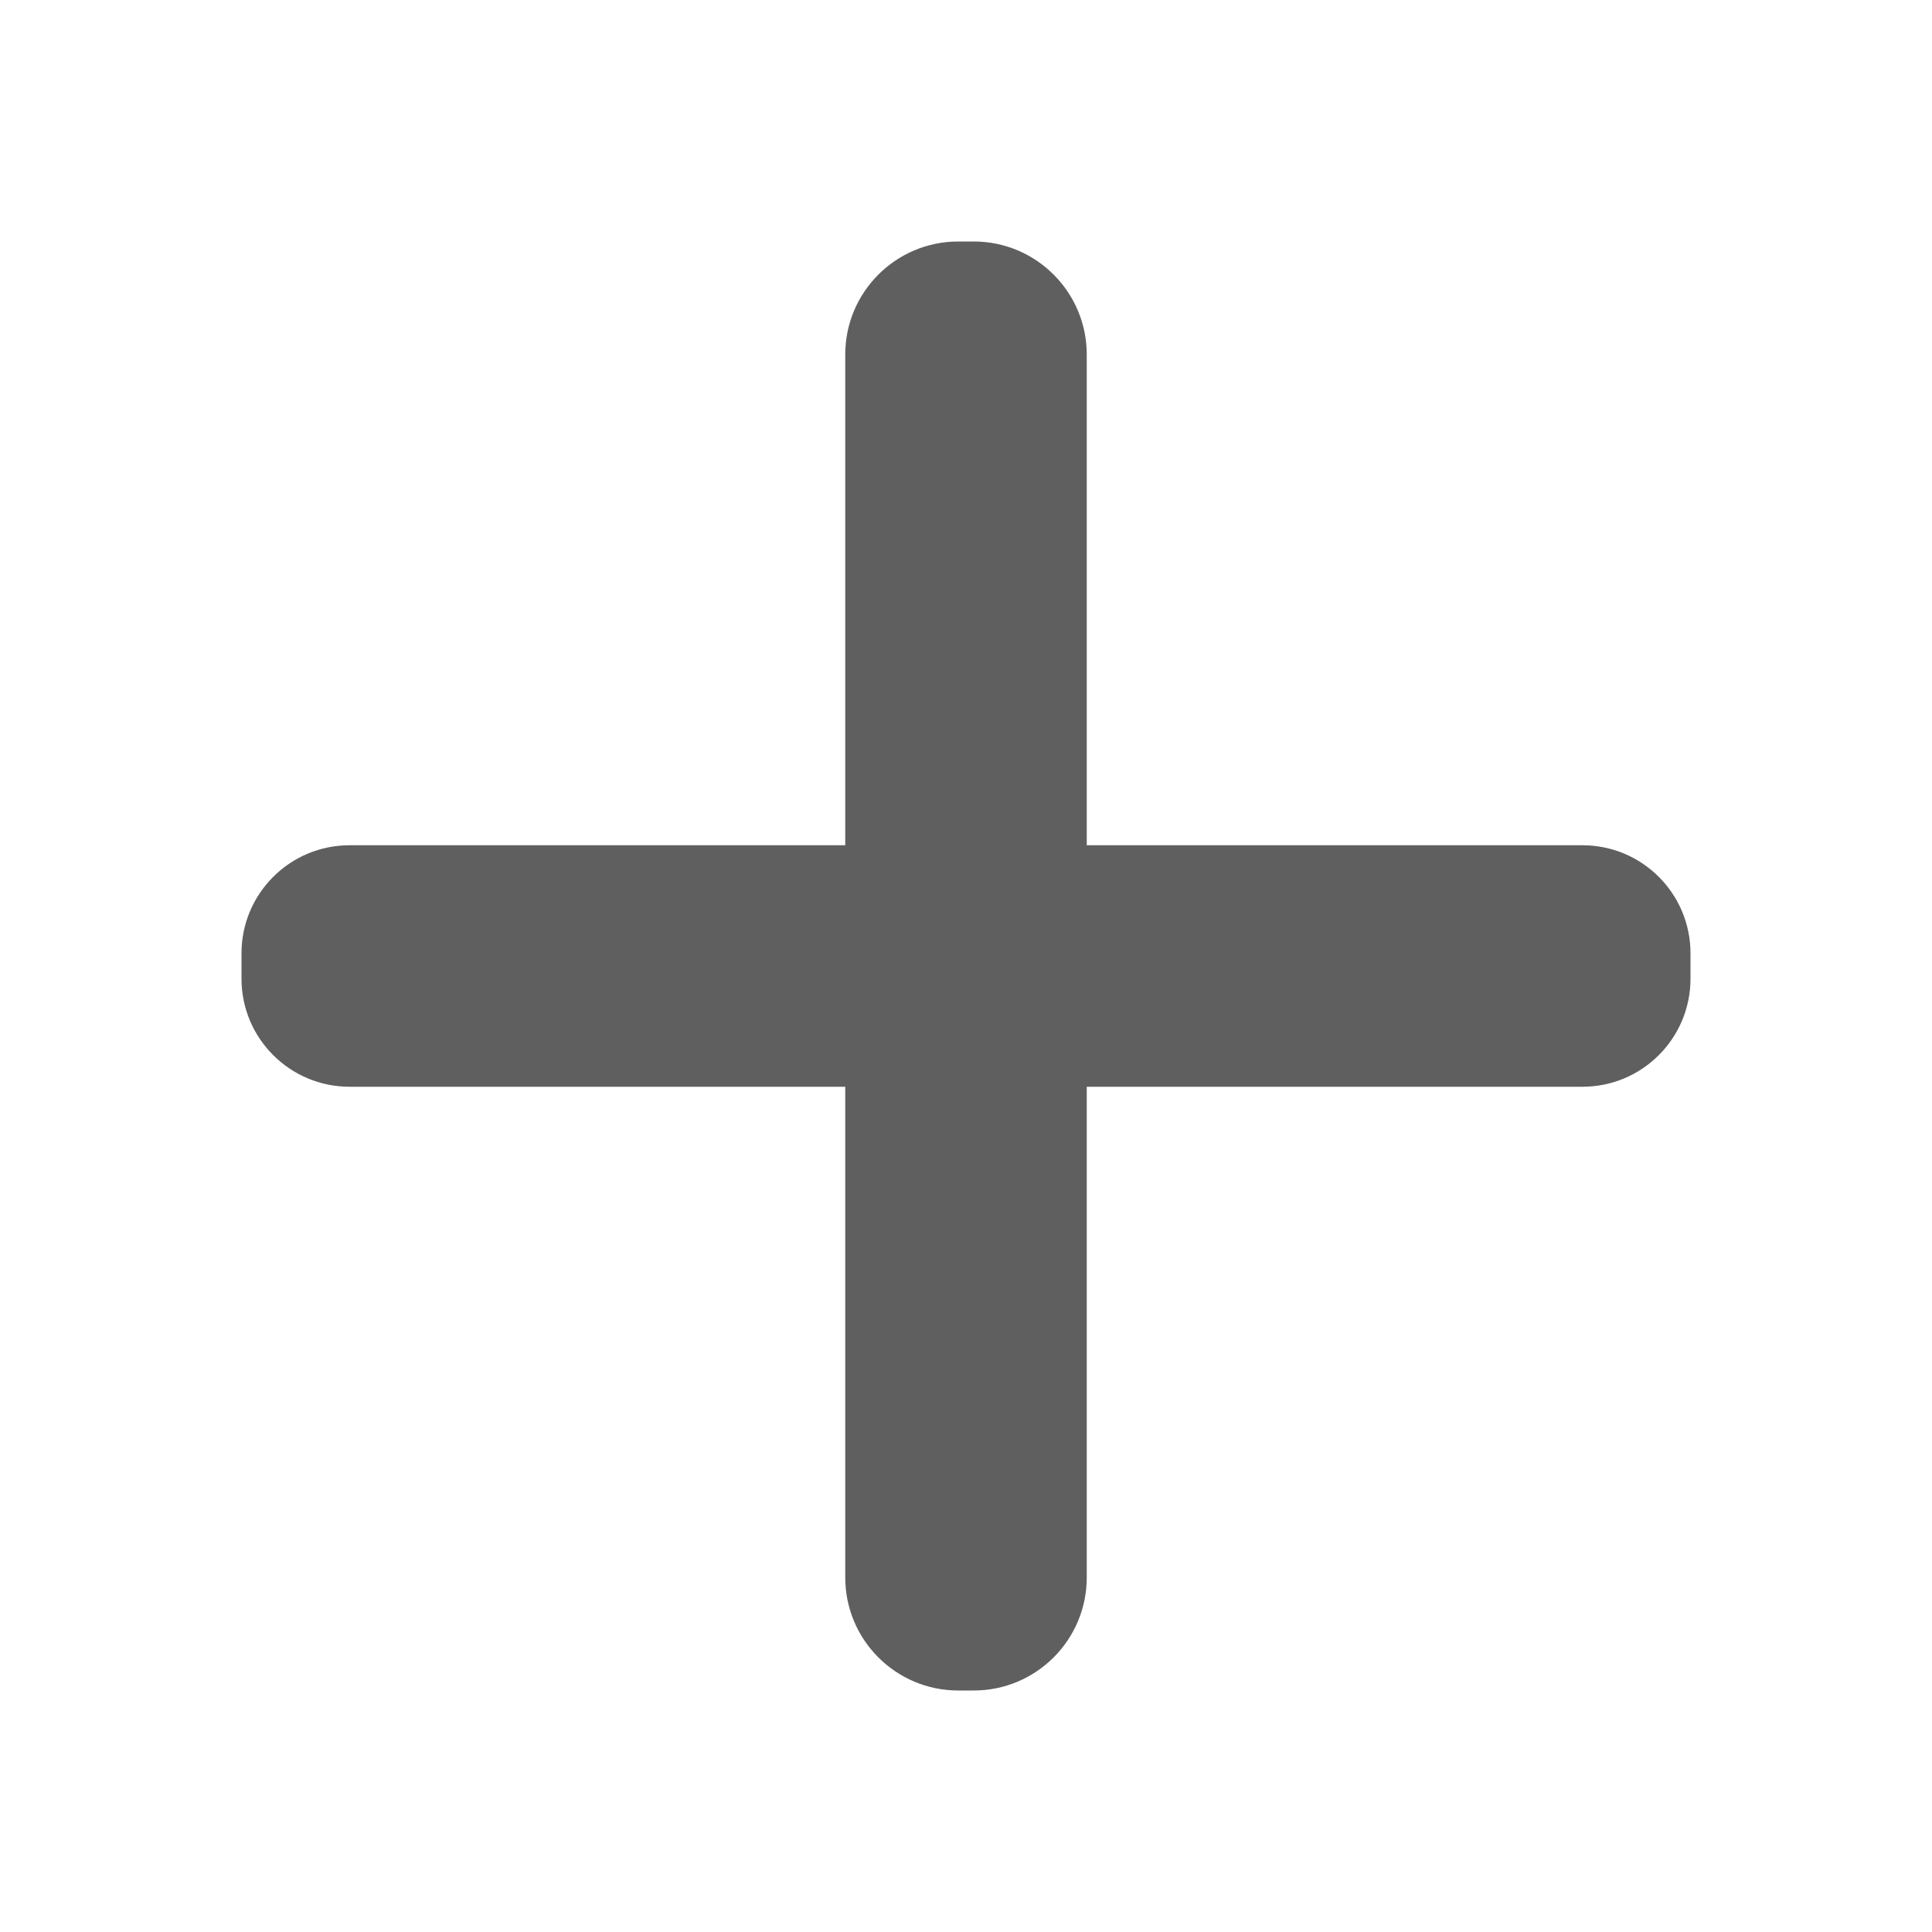
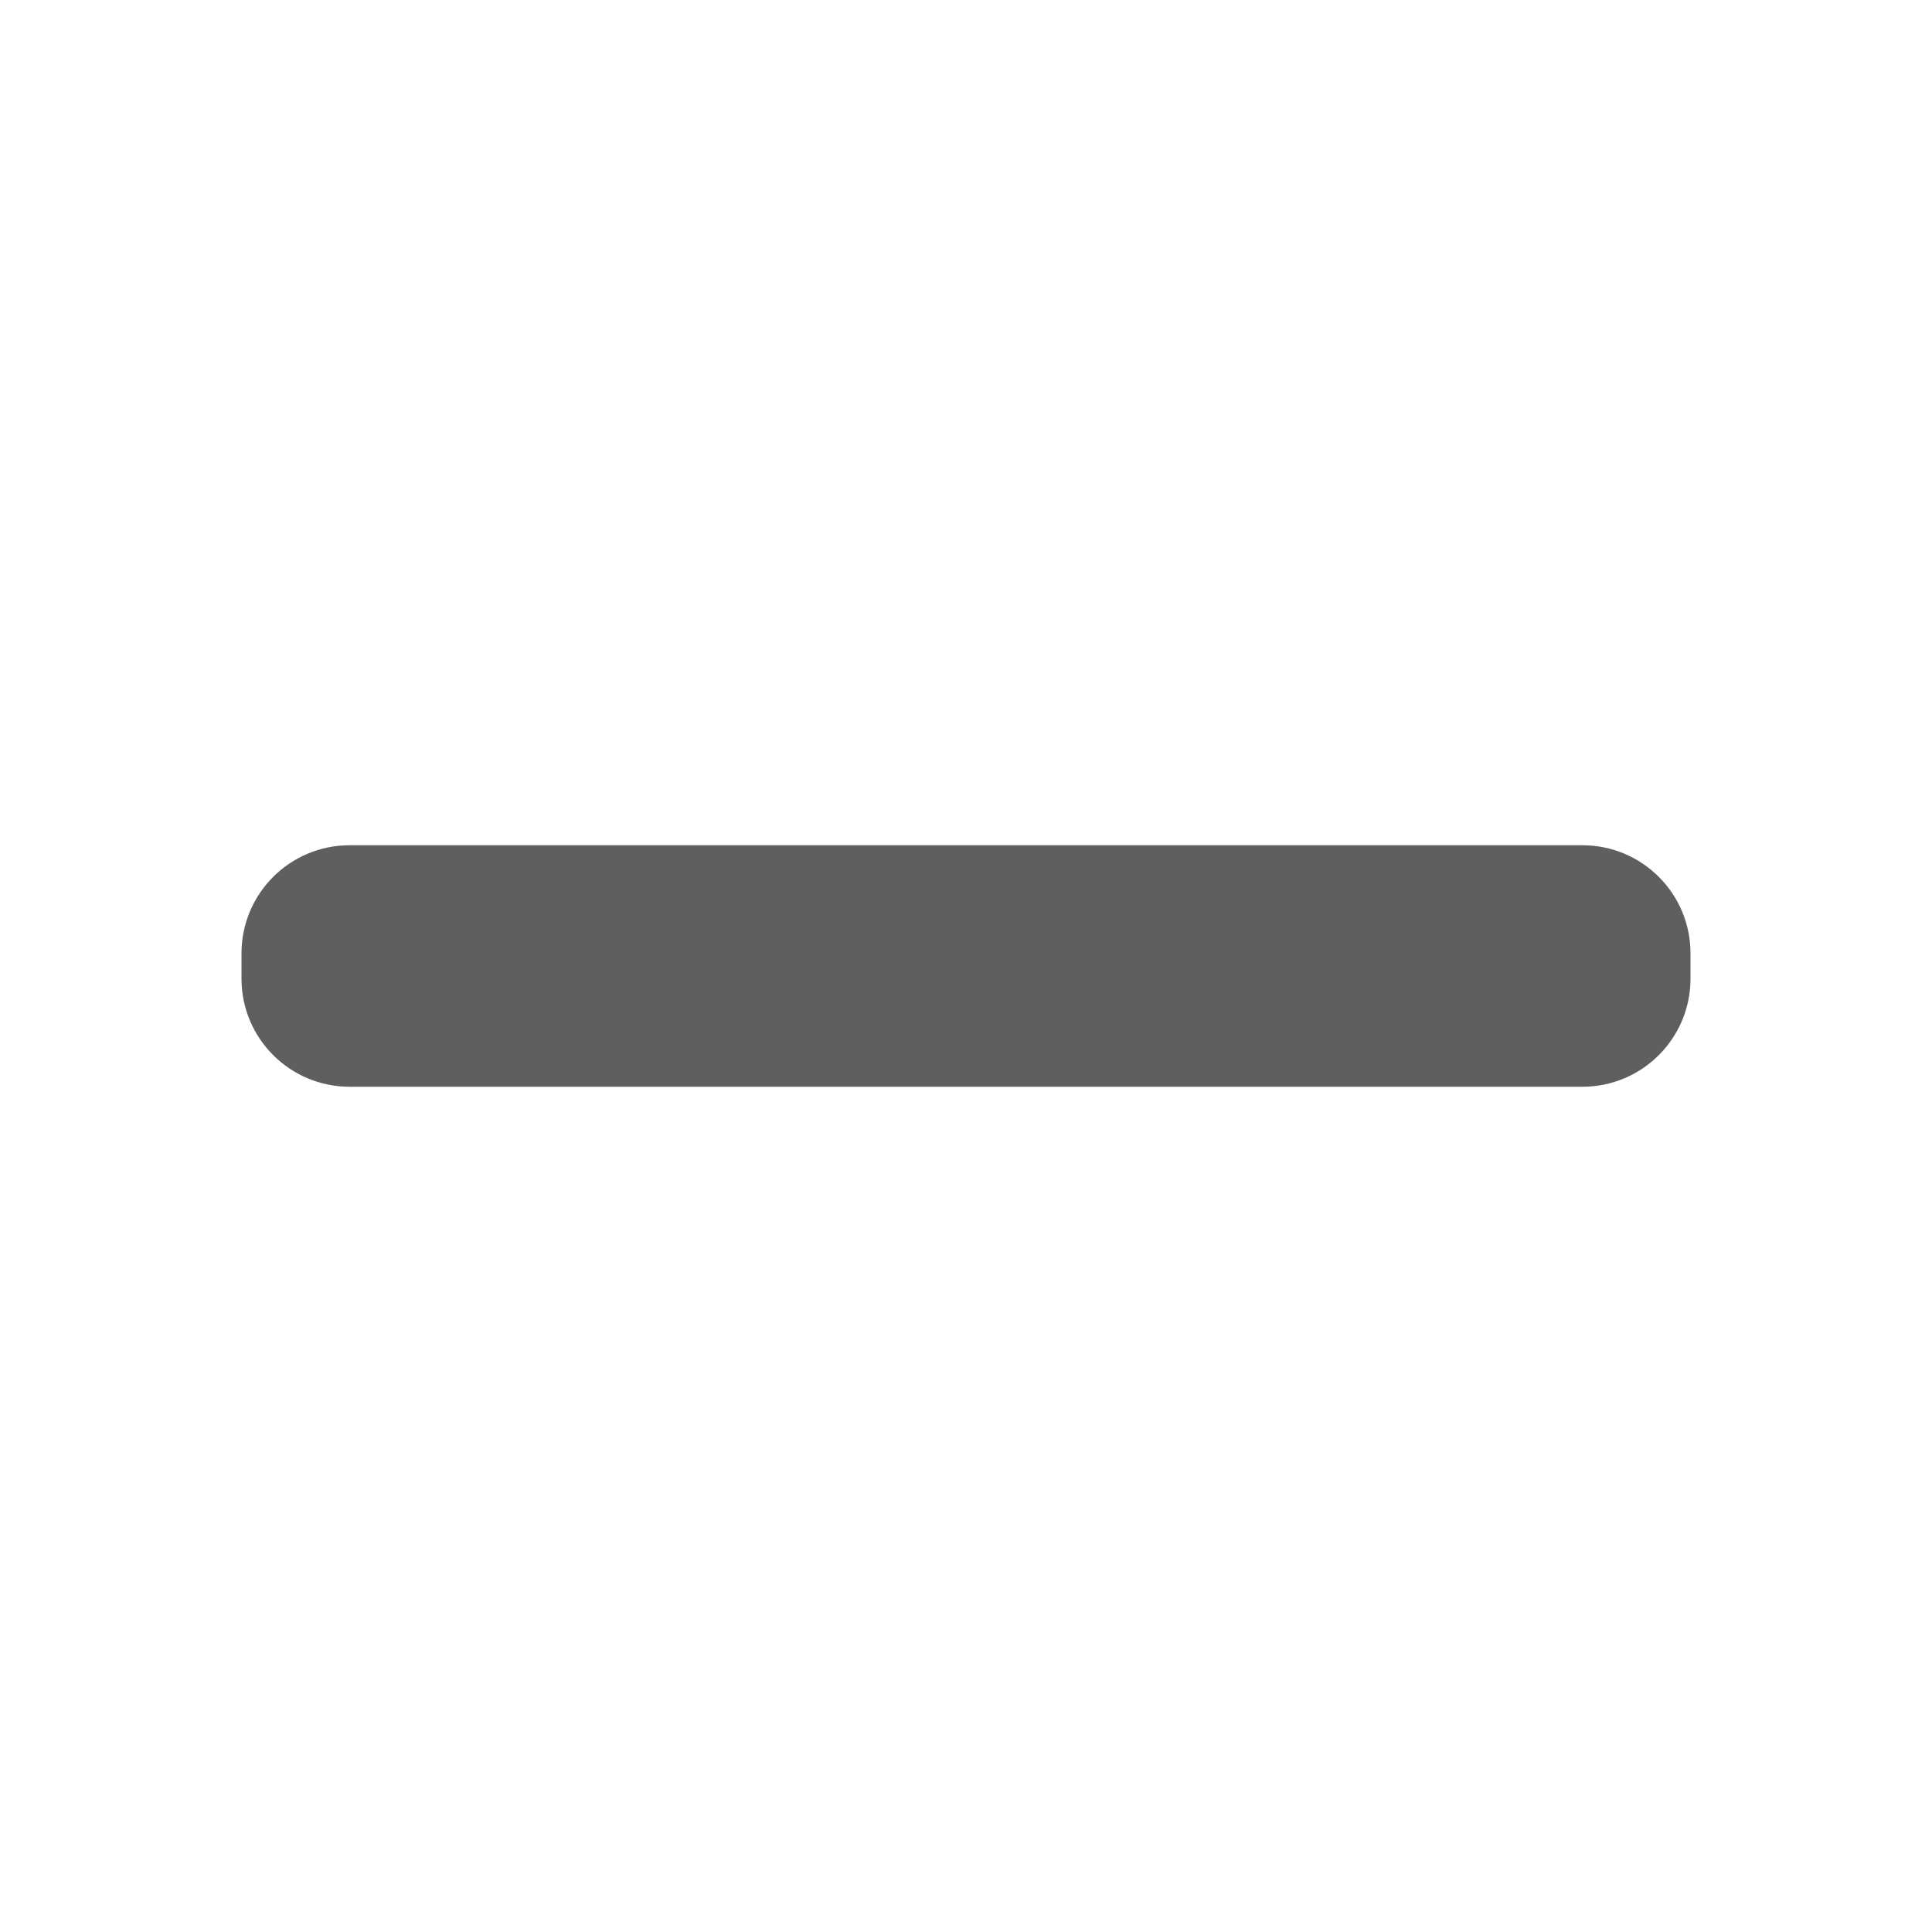
<svg xmlns="http://www.w3.org/2000/svg" width="16" height="16" version="1.1" viewBox="0 0 16 16" id="svg10">
  <defs id="defs14" />
  <rect style="fill:#5f5f5f" id="rect4" ry="0.895" height="2" width="12" y="7" x="2" />
-   <rect style="fill:#5f5f5f" id="rect6" ry="0.936" height="2" width="12" y="-9" x="2" transform="rotate(90)" />
</svg>
